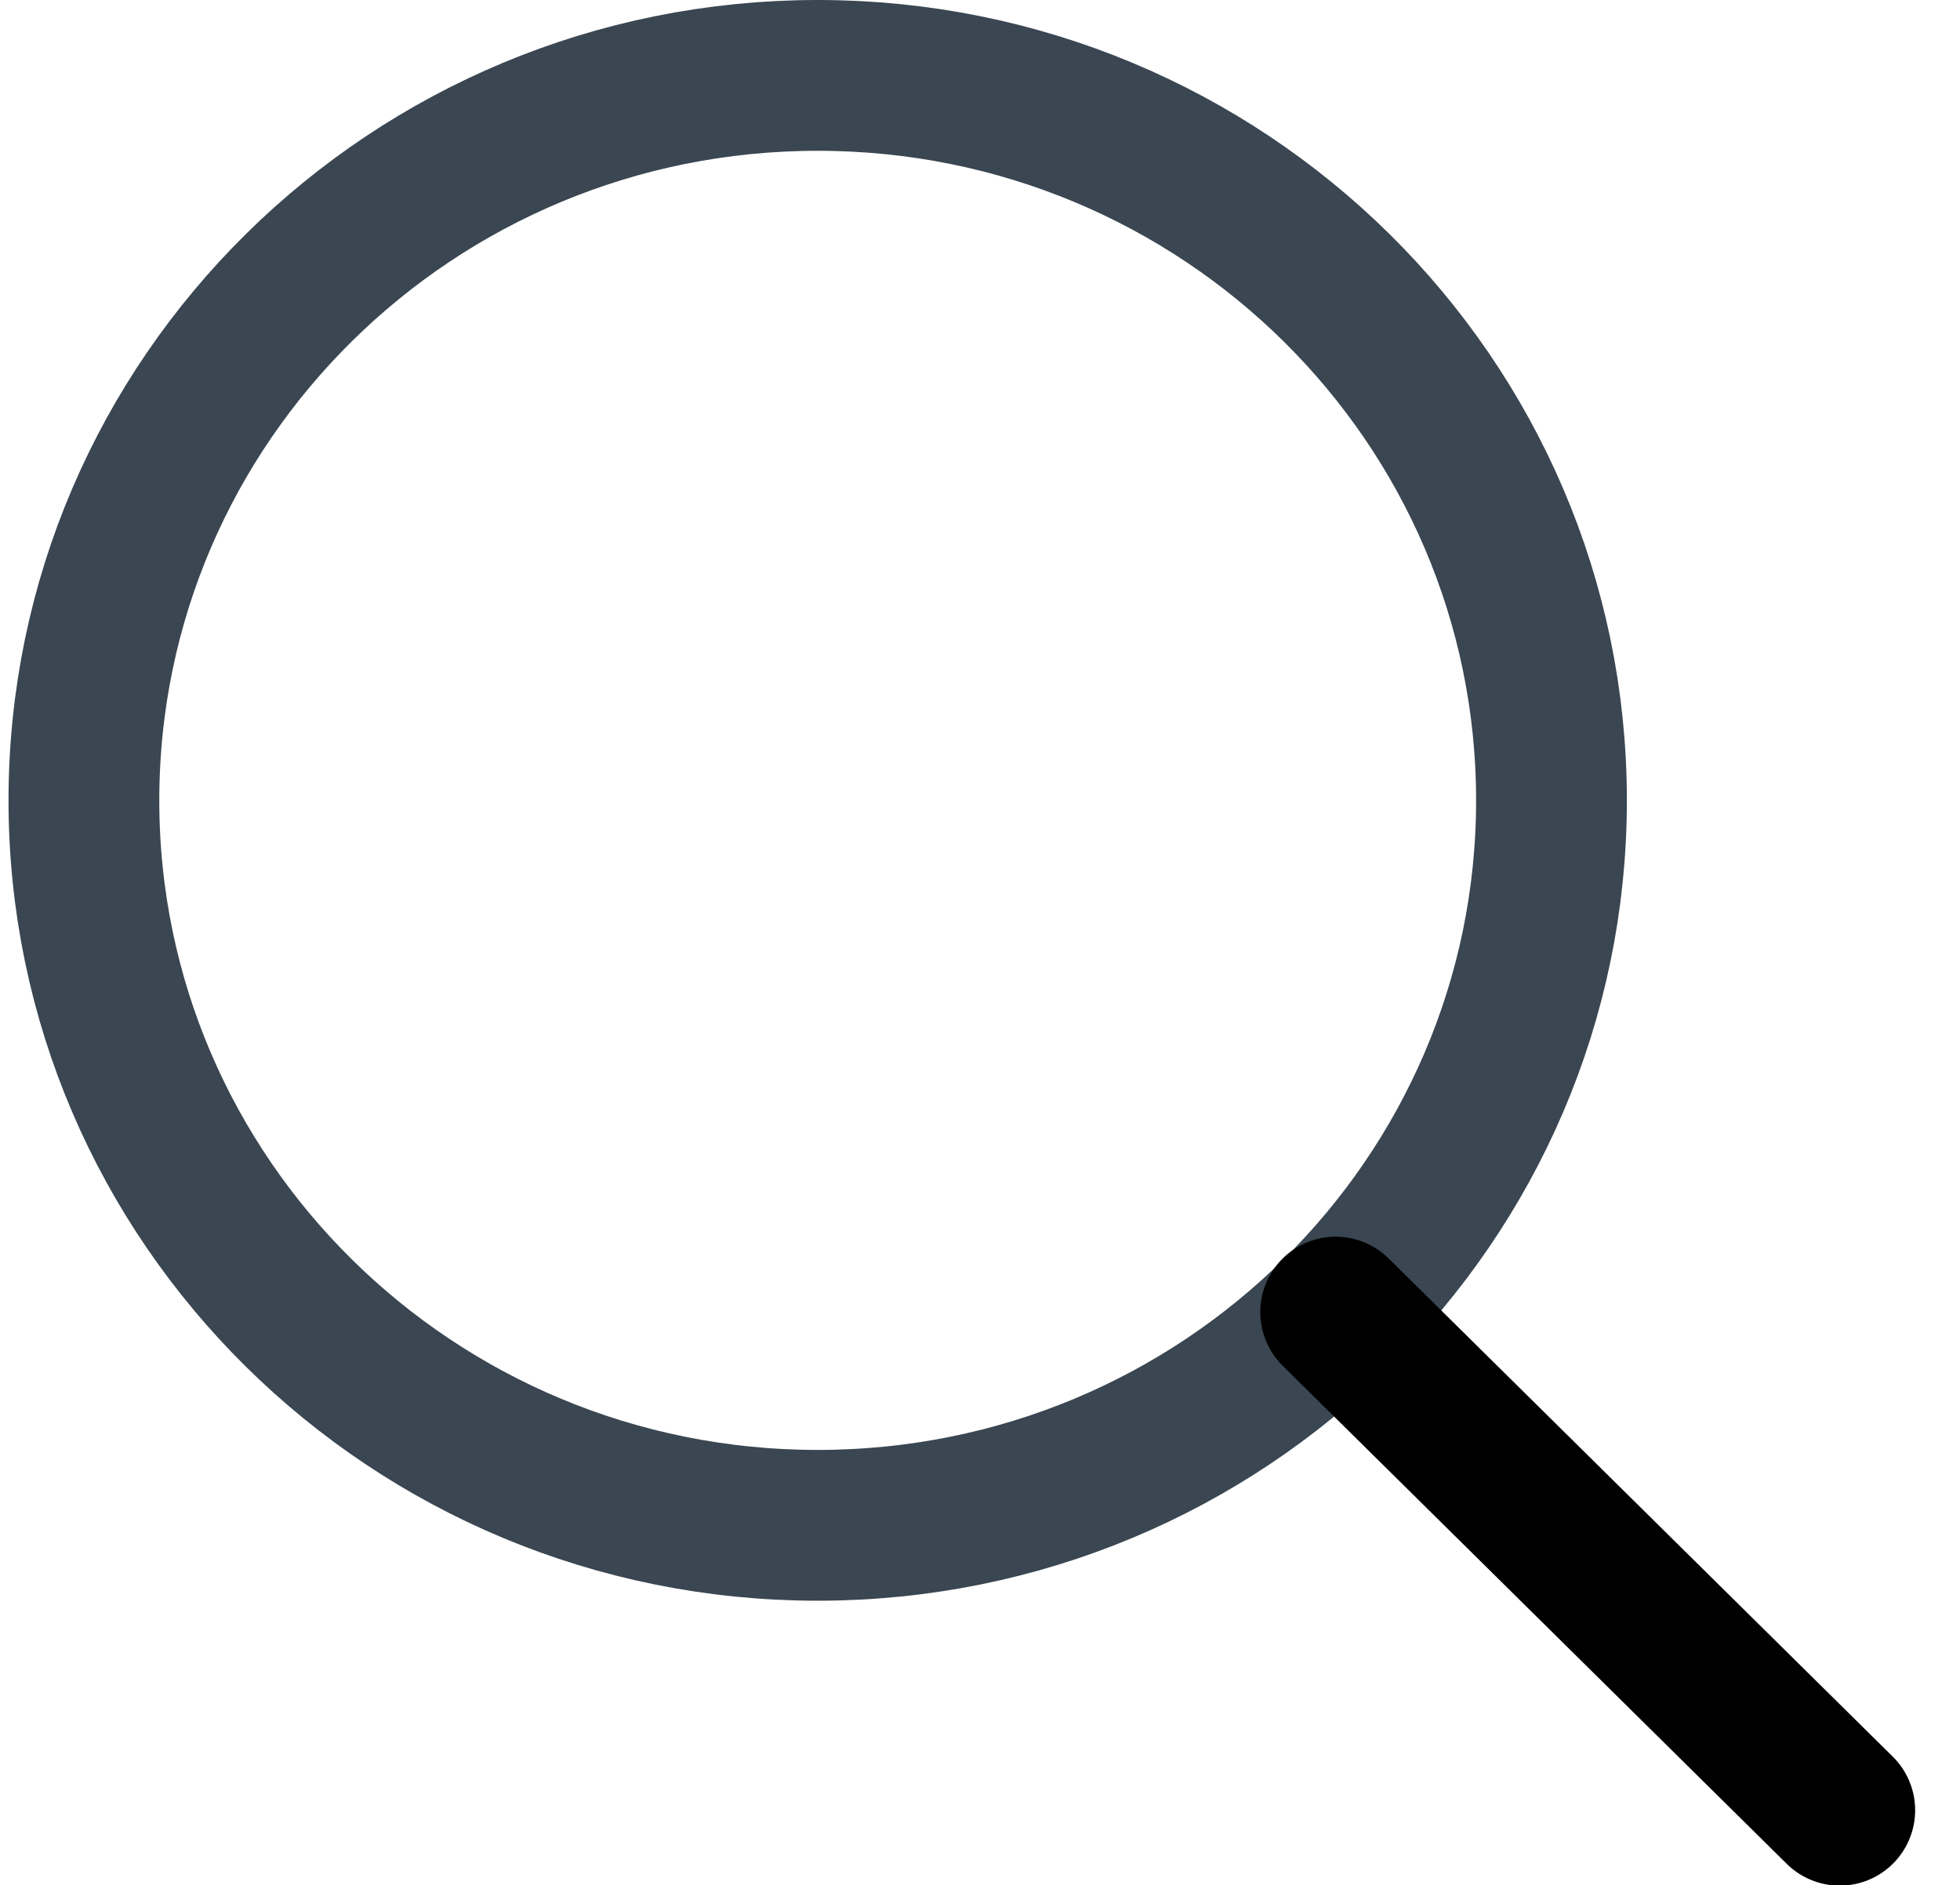
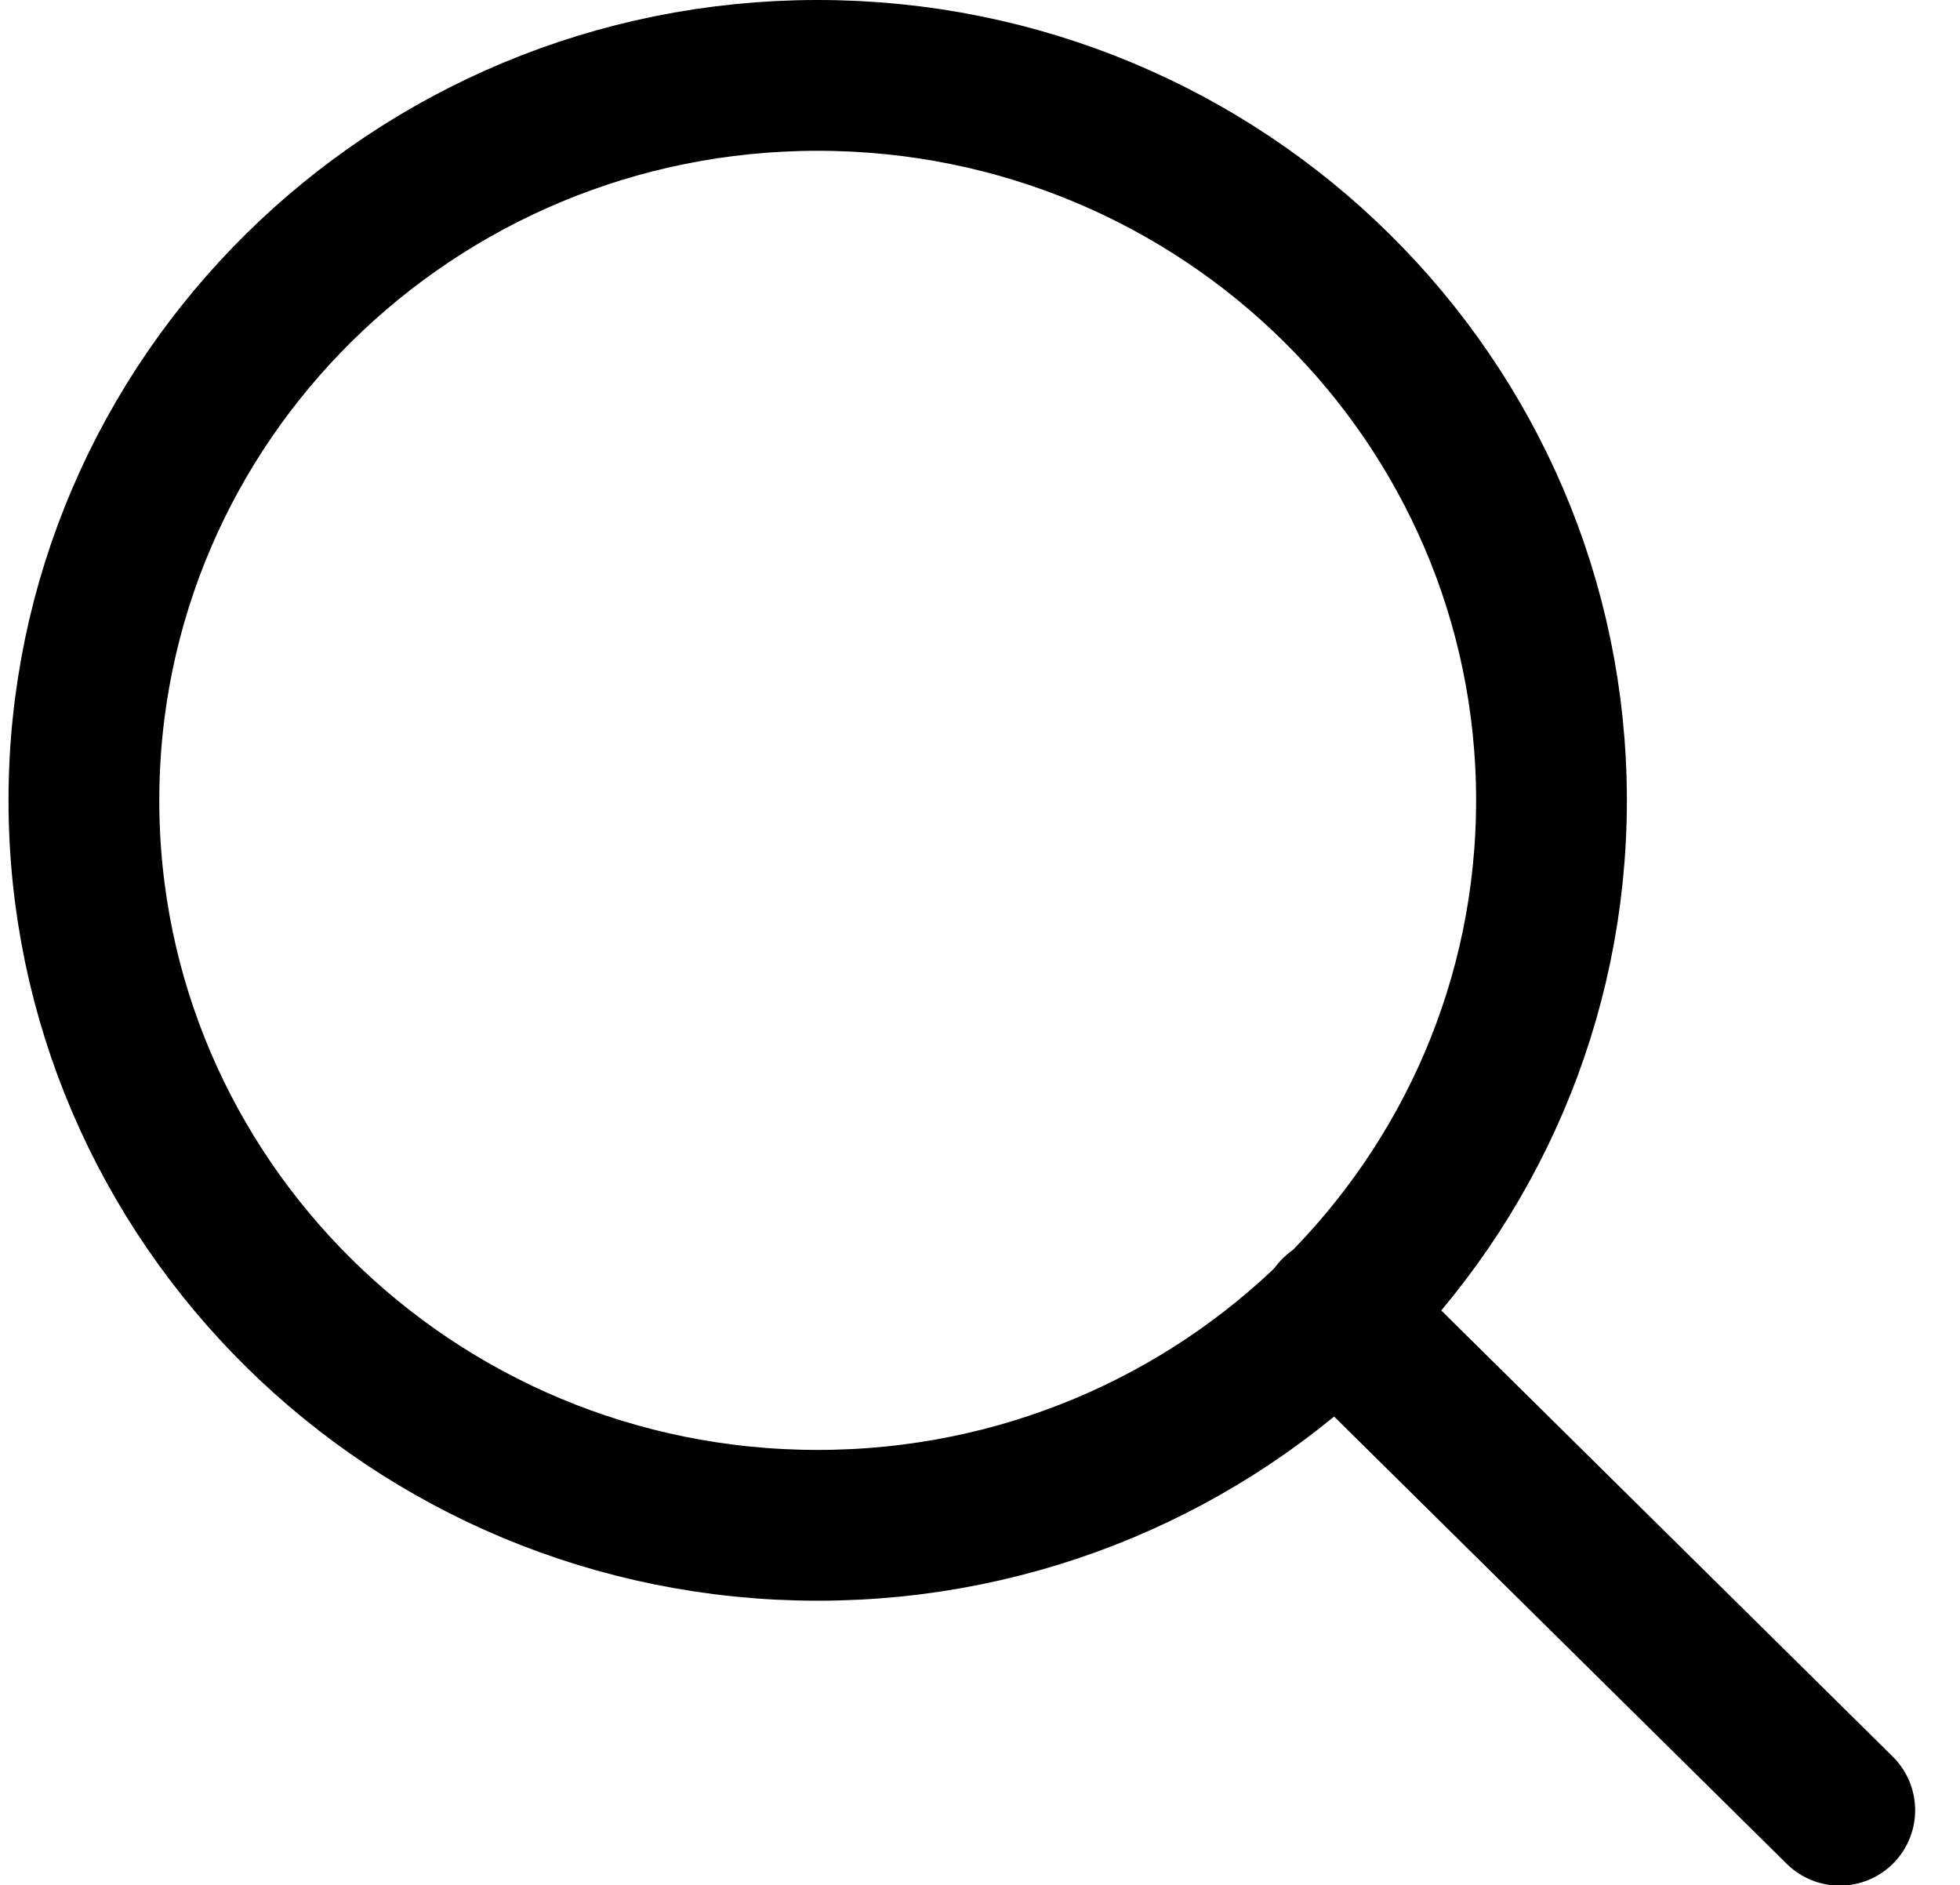
<svg xmlns="http://www.w3.org/2000/svg" width="26" height="25" viewBox="0 0 26 25" fill="none">
-   <path d="M10.847 20.231C16.223 20.231 20.581 15.926 20.581 10.616C20.581 5.305 16.223 1 10.847 1C5.471 1 1.113 5.305 1.113 10.616C1.113 15.926 5.471 20.231 10.847 20.231Z" stroke="#3A4651" stroke-width="2" stroke-linecap="round" stroke-linejoin="round" />
+   <path d="M10.847 20.231C16.223 20.231 20.581 15.926 20.581 10.616C20.581 5.305 16.223 1 10.847 1C5.471 1 1.113 5.305 1.113 10.616C1.113 15.926 5.471 20.231 10.847 20.231Z" stroke="#000" stroke-width="2" stroke-linecap="round" stroke-linejoin="round" />
  <path d="M17.718 17.403L24.405 24.01" stroke="#000" stroke-width="2" stroke-miterlimit="10" stroke-linecap="round" />
</svg>
